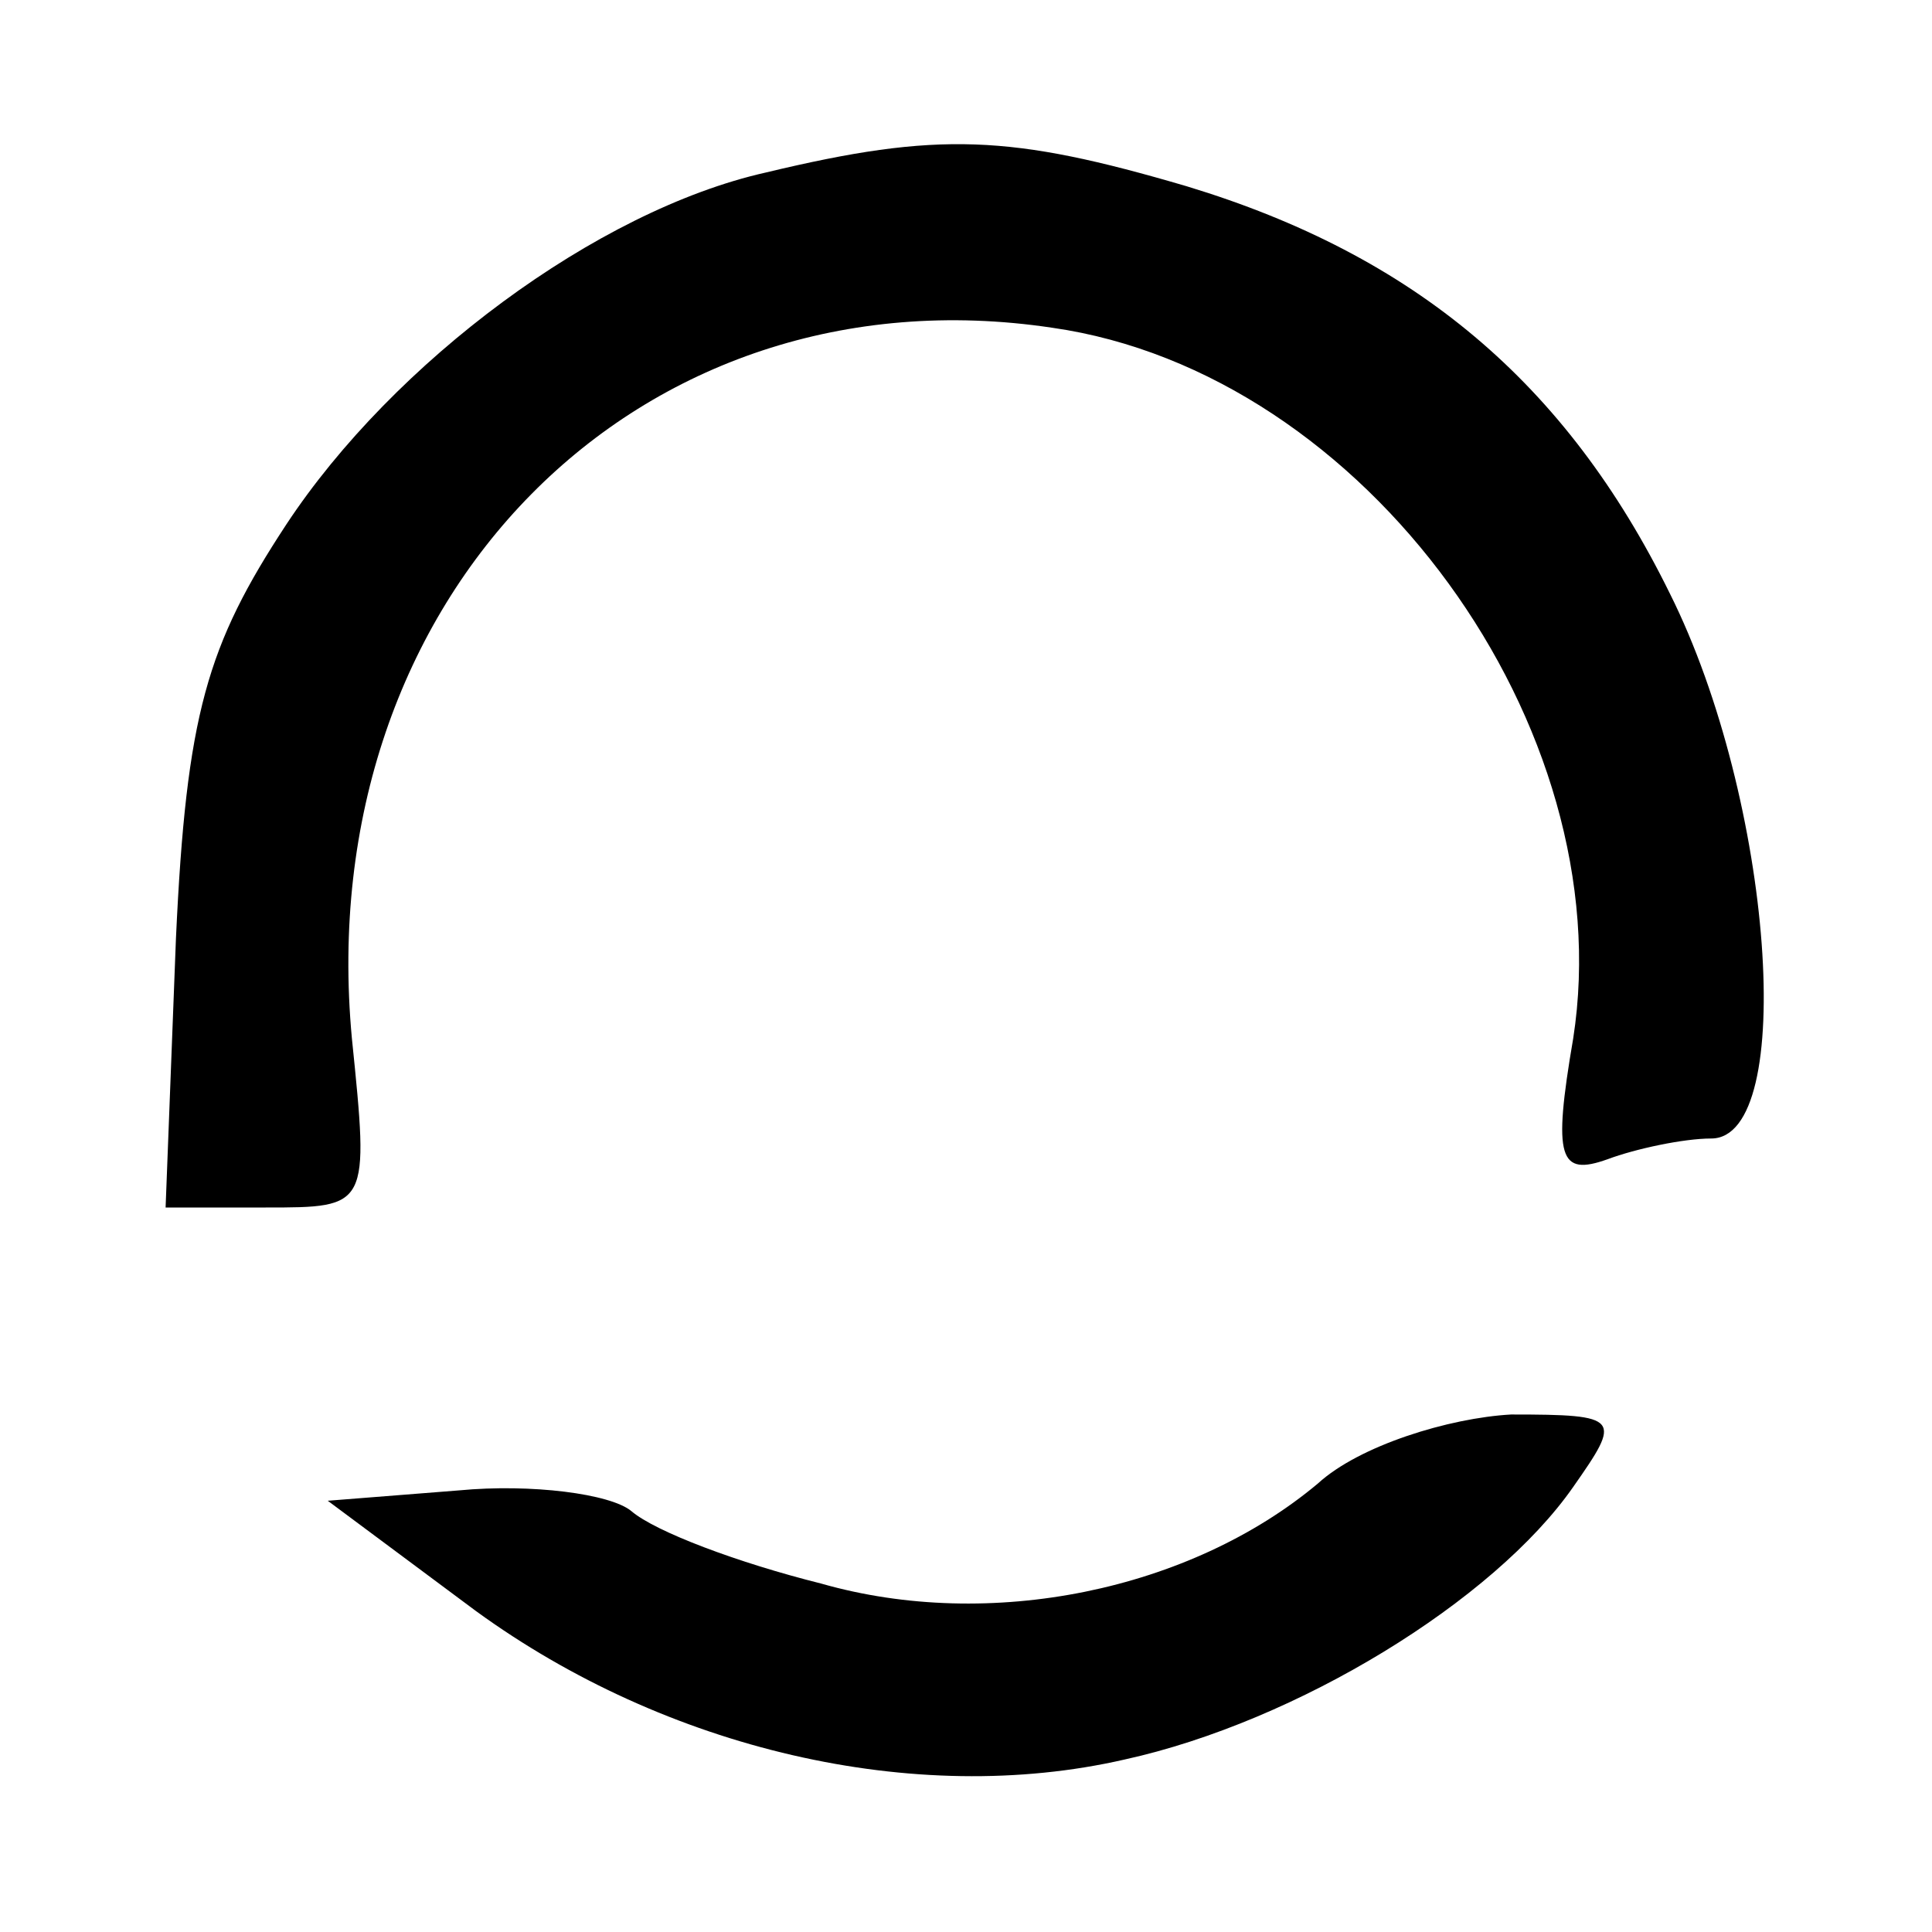
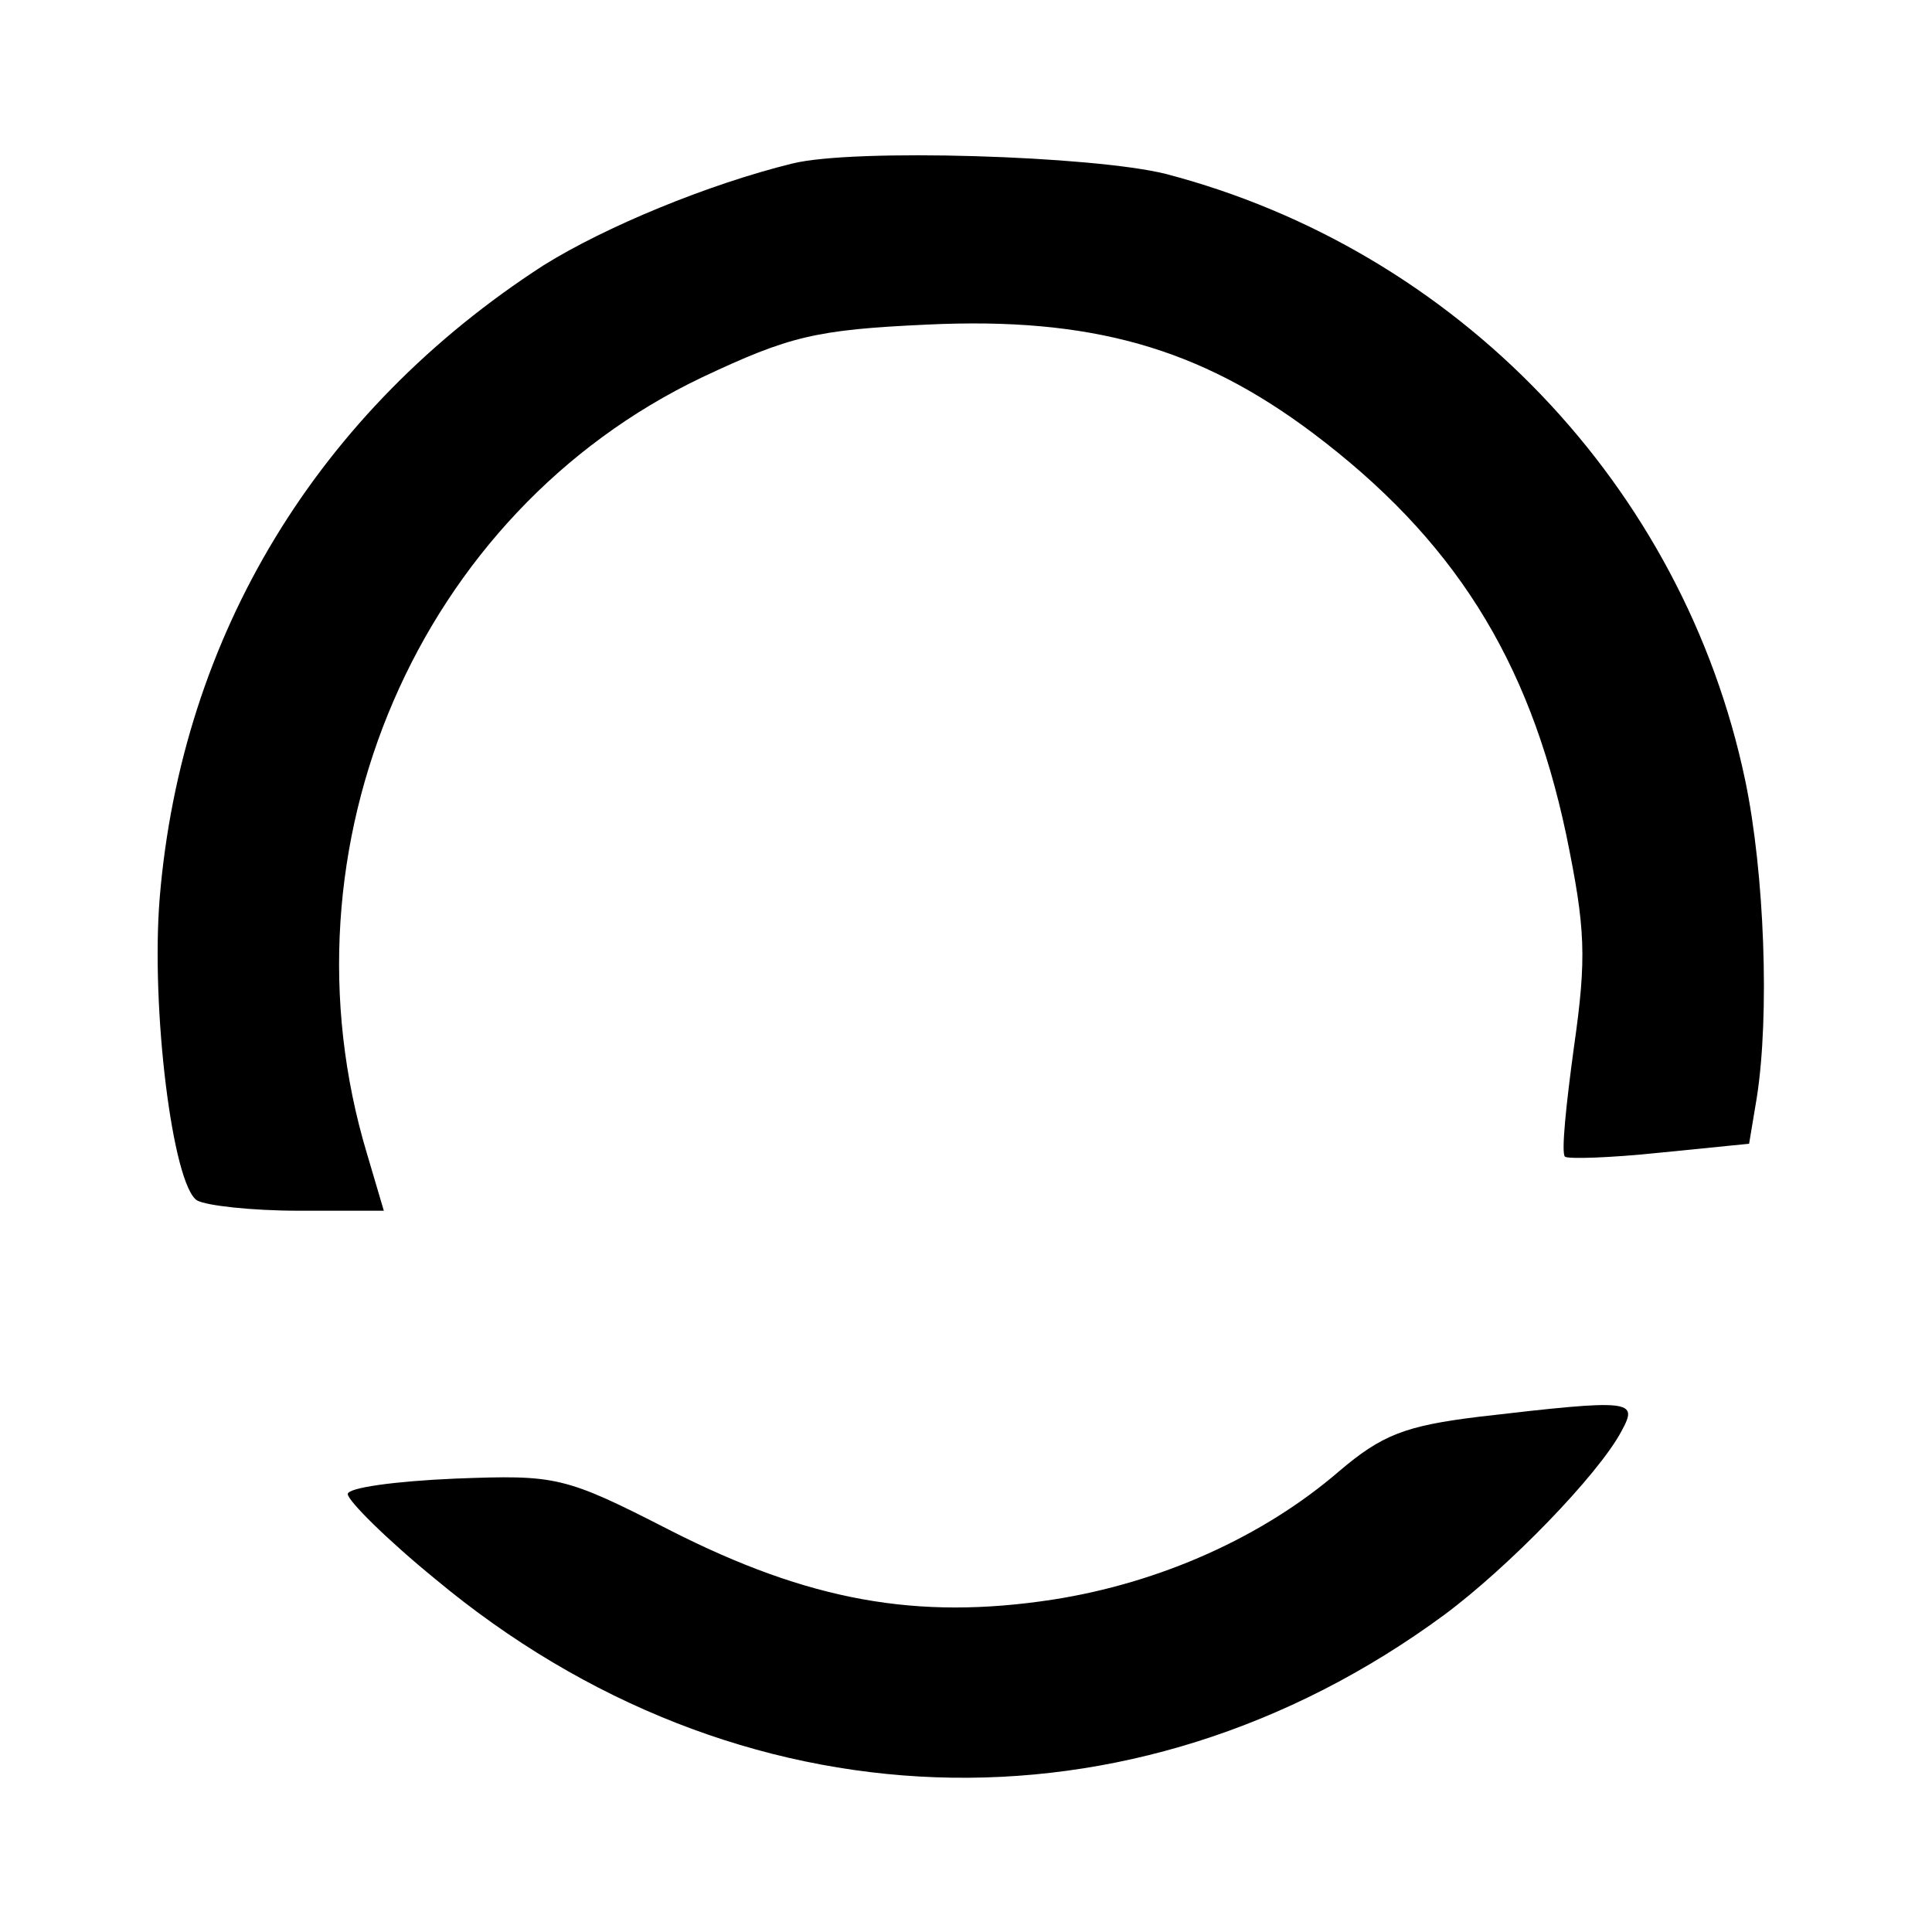
- <svg xmlns="http://www.w3.org/2000/svg" version="1.0" width="56pt" height="56pt" viewBox="0 0 56 56" preserveAspectRatio="xMidYMid meet">
-   <g transform="translate(0,56) scale(0.1,-0.1)" fill="#000000" stroke="none">
-     <path d="M222 510 c-49 -11 -108 -55 -139 -102 -23 -35 -29 -55 -32 -120 l-3 -78 29 0 c30 0 30 0 25 49 -12 128 83 224 203 206 91 -13 165 -116 151 -206 -6 -35 -4 -40 10 -35 8 3 22 6 30 6 25 0 18 98 -12 158 -30 61 -74 98 -140 118 -51 15 -72 16 -122 4z" />
-     <path d="M382 130 c-37 -31 -95 -43 -144 -29 -24 6 -48 15 -55 21 -6 5 -29 8 -50 6 l-38 -3 43 -32 c55 -40 127 -57 188 -43 50 11 107 46 130 79 14 20 14 21 -18 21 -18 -1 -44 -9 -56 -20z" />
+ <svg xmlns="http://www.w3.org/2000/svg" version="1.0" width="150pt" height="150pt" viewBox="0 0 150 150" preserveAspectRatio="xMidYMid meet">
+   <g transform="translate(0,150) scale(0.1,-0.1)" fill="#000000" stroke="none">
+     <path d="M615 1373 c-65 -16 -145 -49 -193 -79 -175 -113 -281 -287 -298 -491 -7 -86 10 -223 29 -235 7 -4 42 -8 79 -8 l66 0 -13 44 c-72 239 40 498 260 603 68 32 88 37 175 41 127 6 211 -18 299 -84 109 -82 168 -175 197 -312 15 -73 16 -95 6 -165 -6 -44 -10 -82 -7 -85 2 -2 35 -1 73 3 l70 7 6 36 c10 64 6 174 -9 246 -48 229 -224 412 -450 471 -56 14 -242 20 -290 8z" />
+     <path d="M1148 400 c-57 -7 -75 -14 -108 -42 -59 -51 -139 -87 -223 -100 -105 -16 -189 -1 -297 54 -82 42 -88 43 -167 40 -46 -2 -83 -7 -83 -12 0 -5 30 -35 68 -66 234 -195 541 -206 783 -28 50 37 120 109 138 143 13 24 9 25 -111 11z" />
  </g>
</svg>
